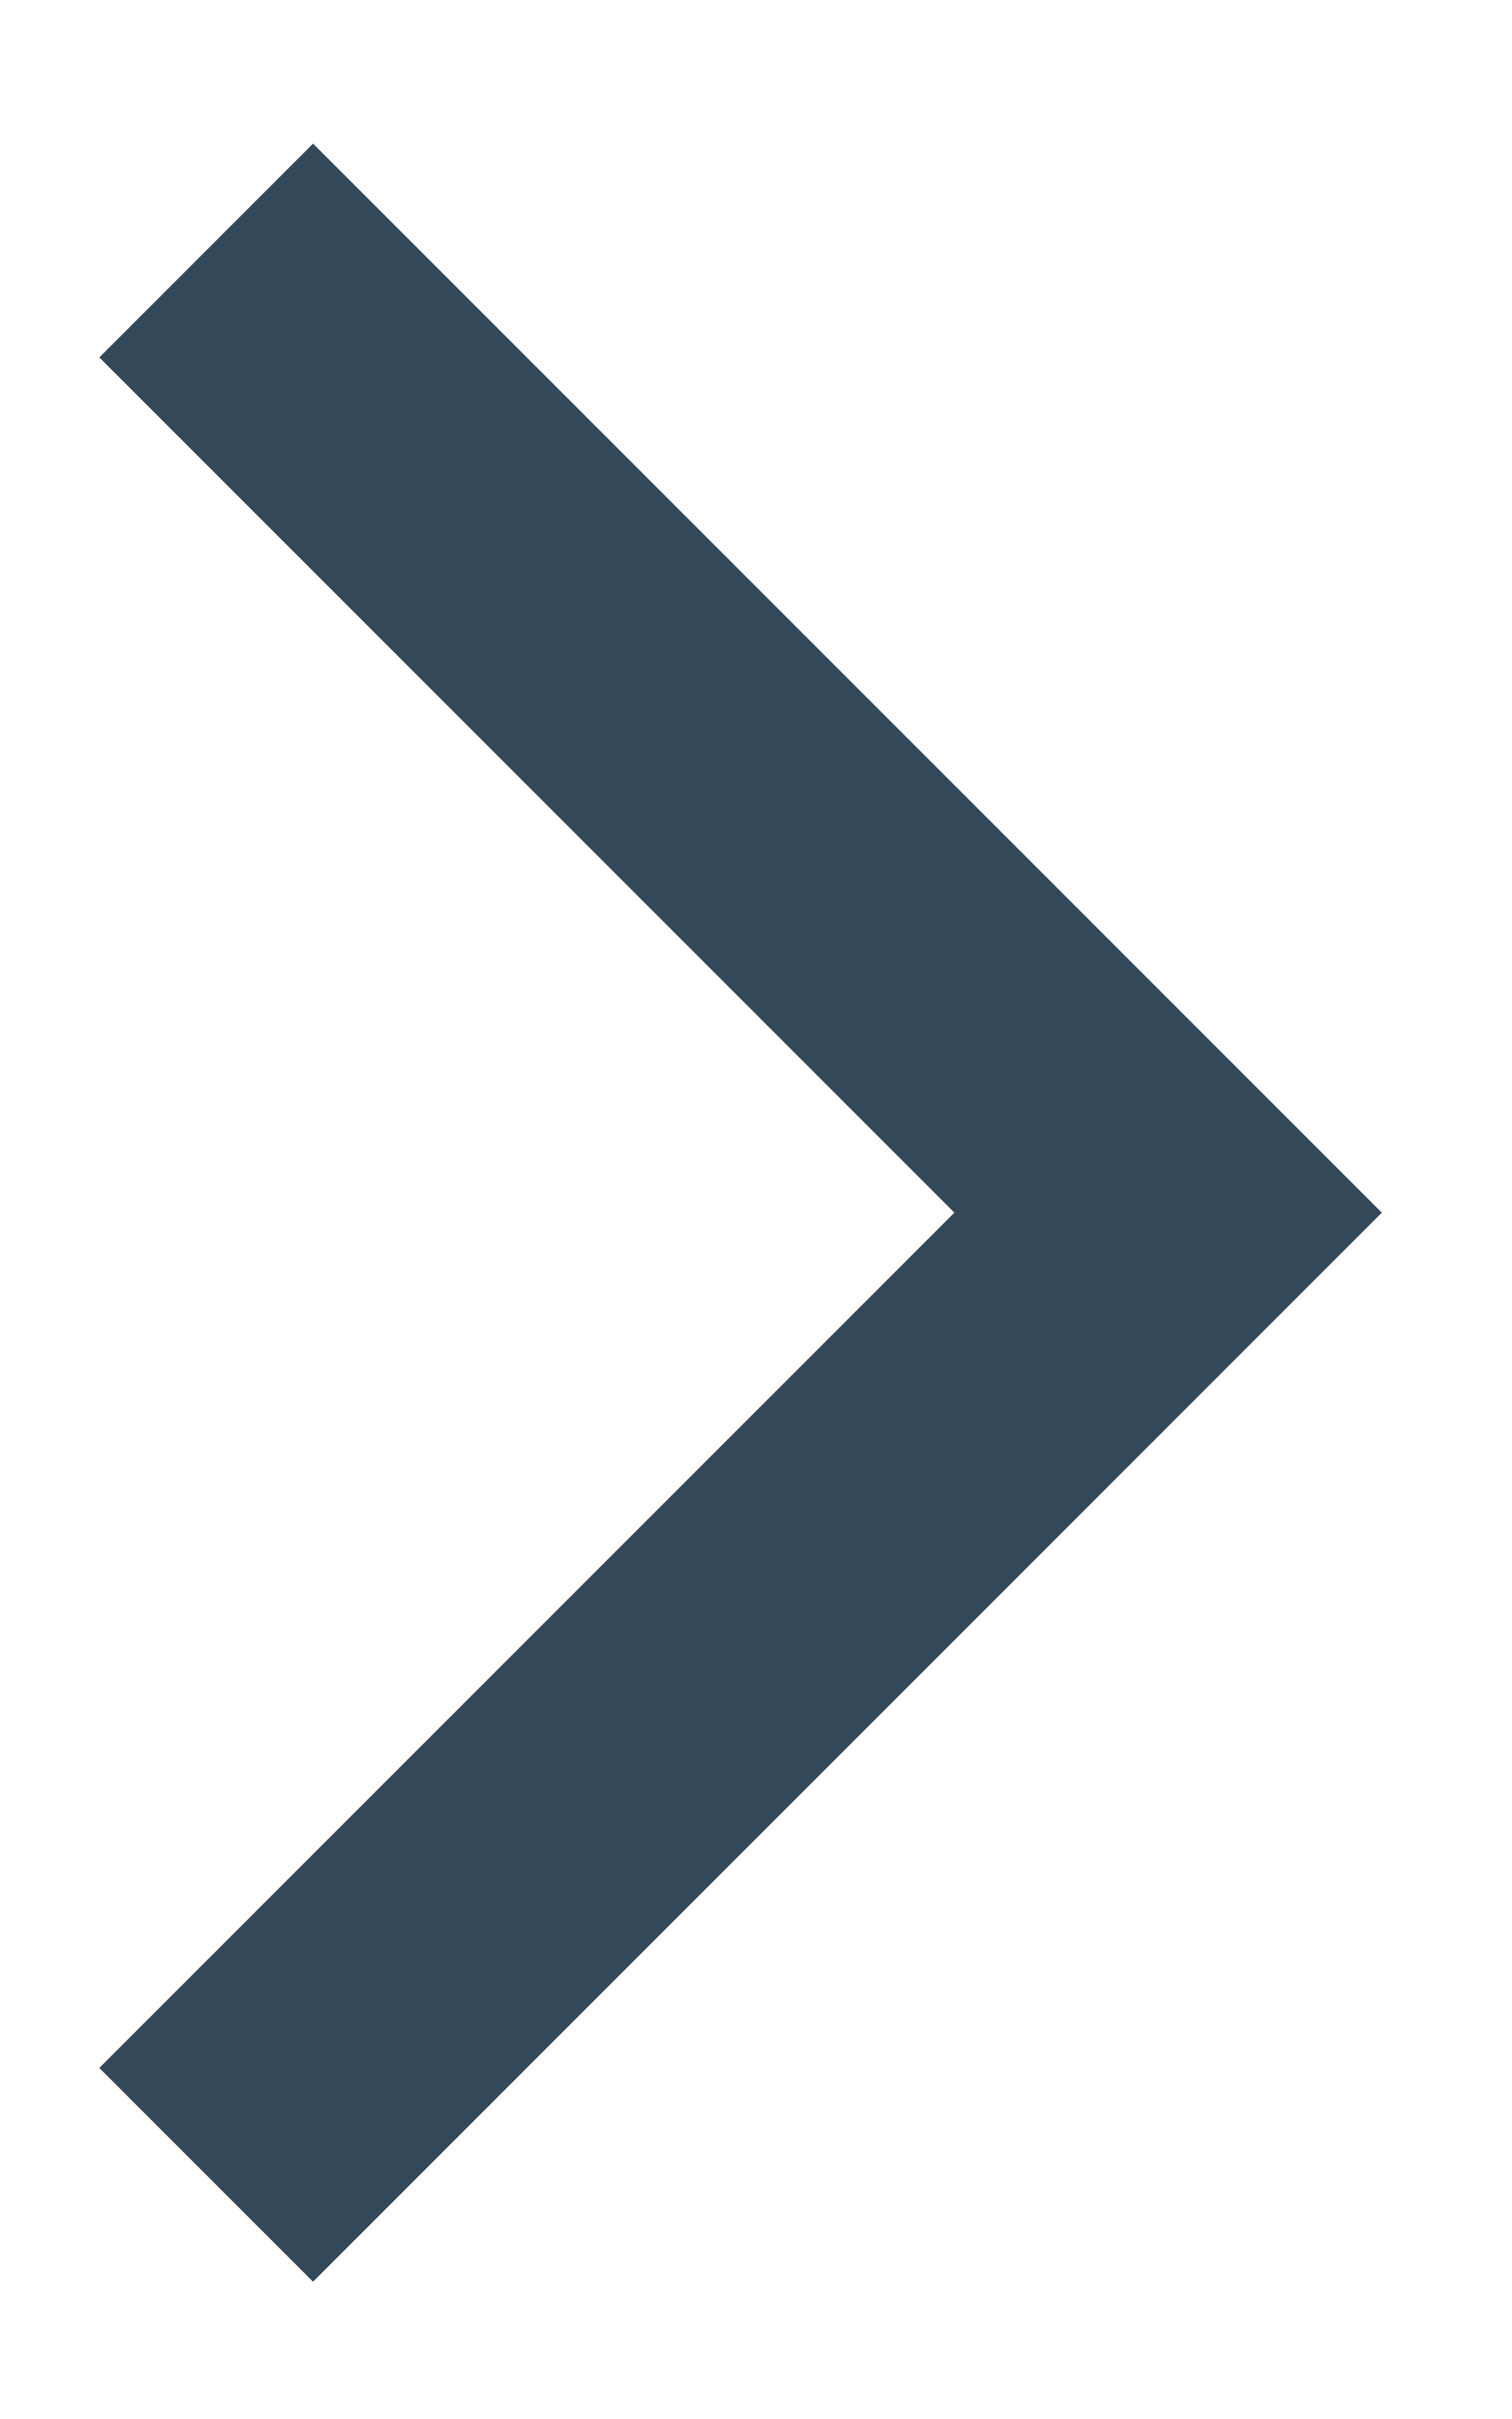
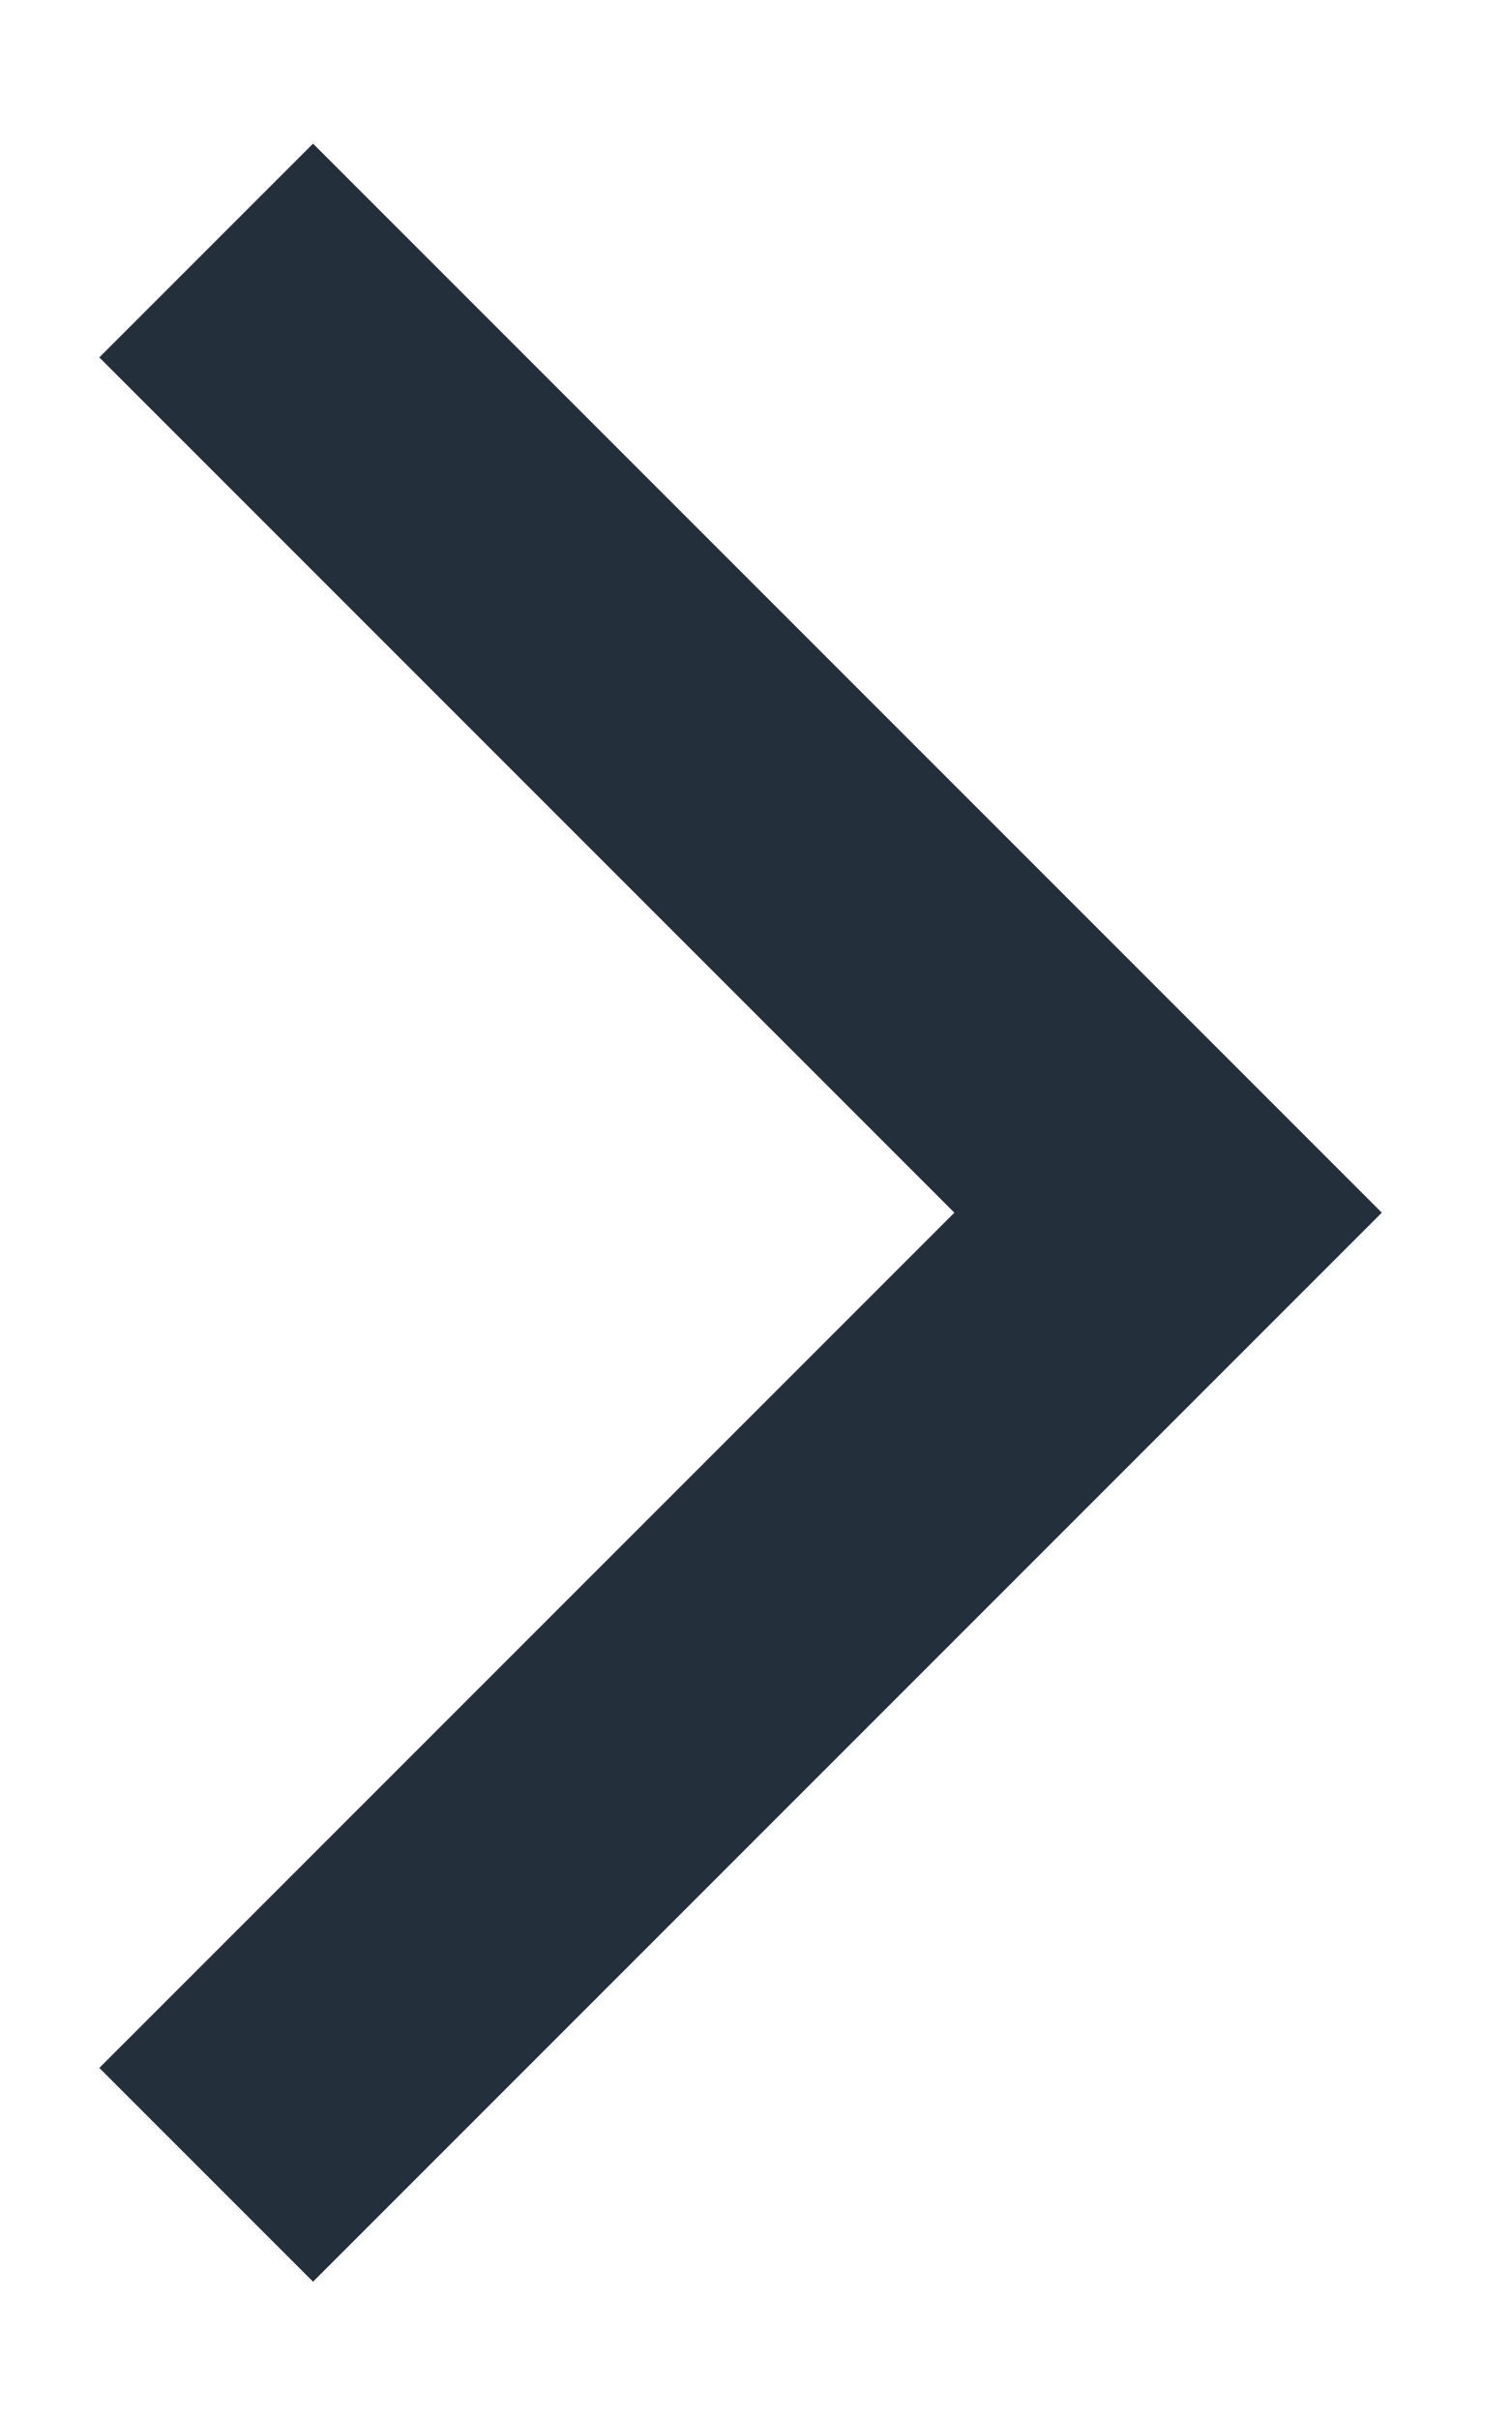
<svg xmlns="http://www.w3.org/2000/svg" width="10px" height="16px" viewBox="0 0 10 16" version="1.1">
  <defs />
  <g id="Symbols" stroke="none" stroke-width="1" fill="none" fill-rule="evenodd">
-     <g id="chevron-delectable" fill="#334858">
+     <g id="chevron-delectable" fill="#23303B">
      <polygon id="chevron" points="6.314 8.021 0.657 13.678 2.071 15.092 8.435 8.728 9.142 8.021 2.071 0.95 0.657 2.364 6.314 8.021" />
    </g>
  </g>
</svg>
